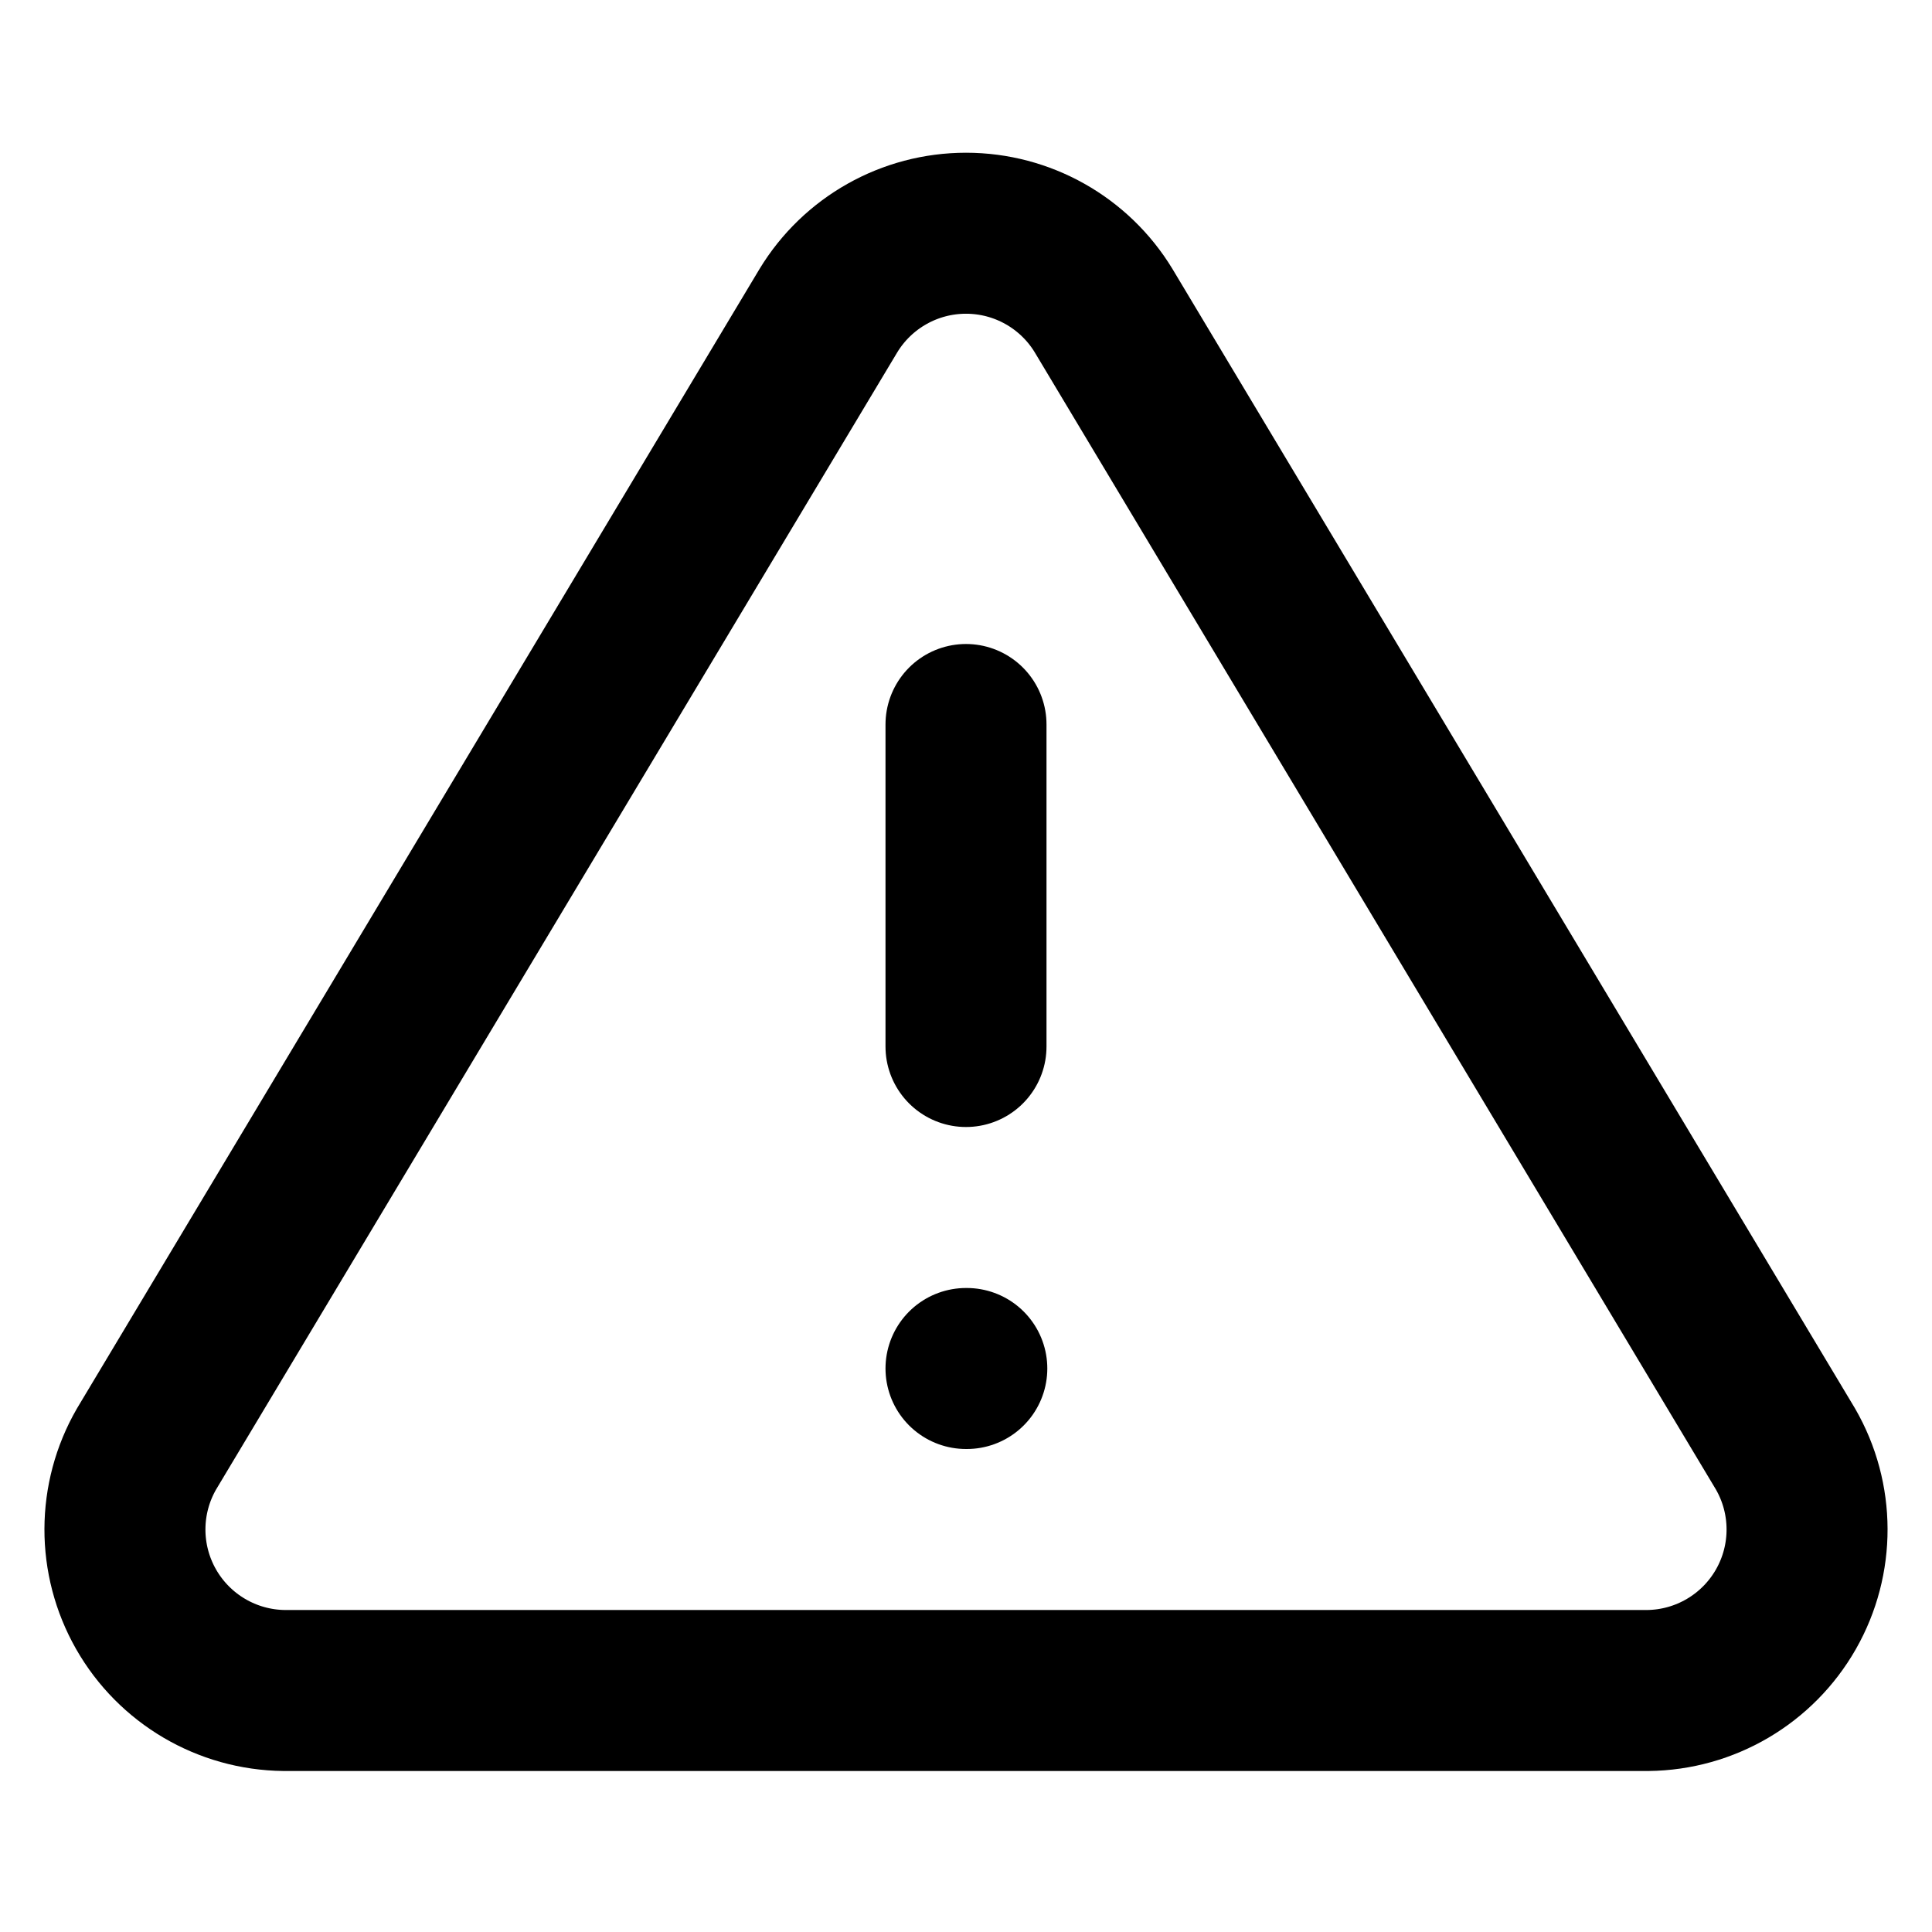
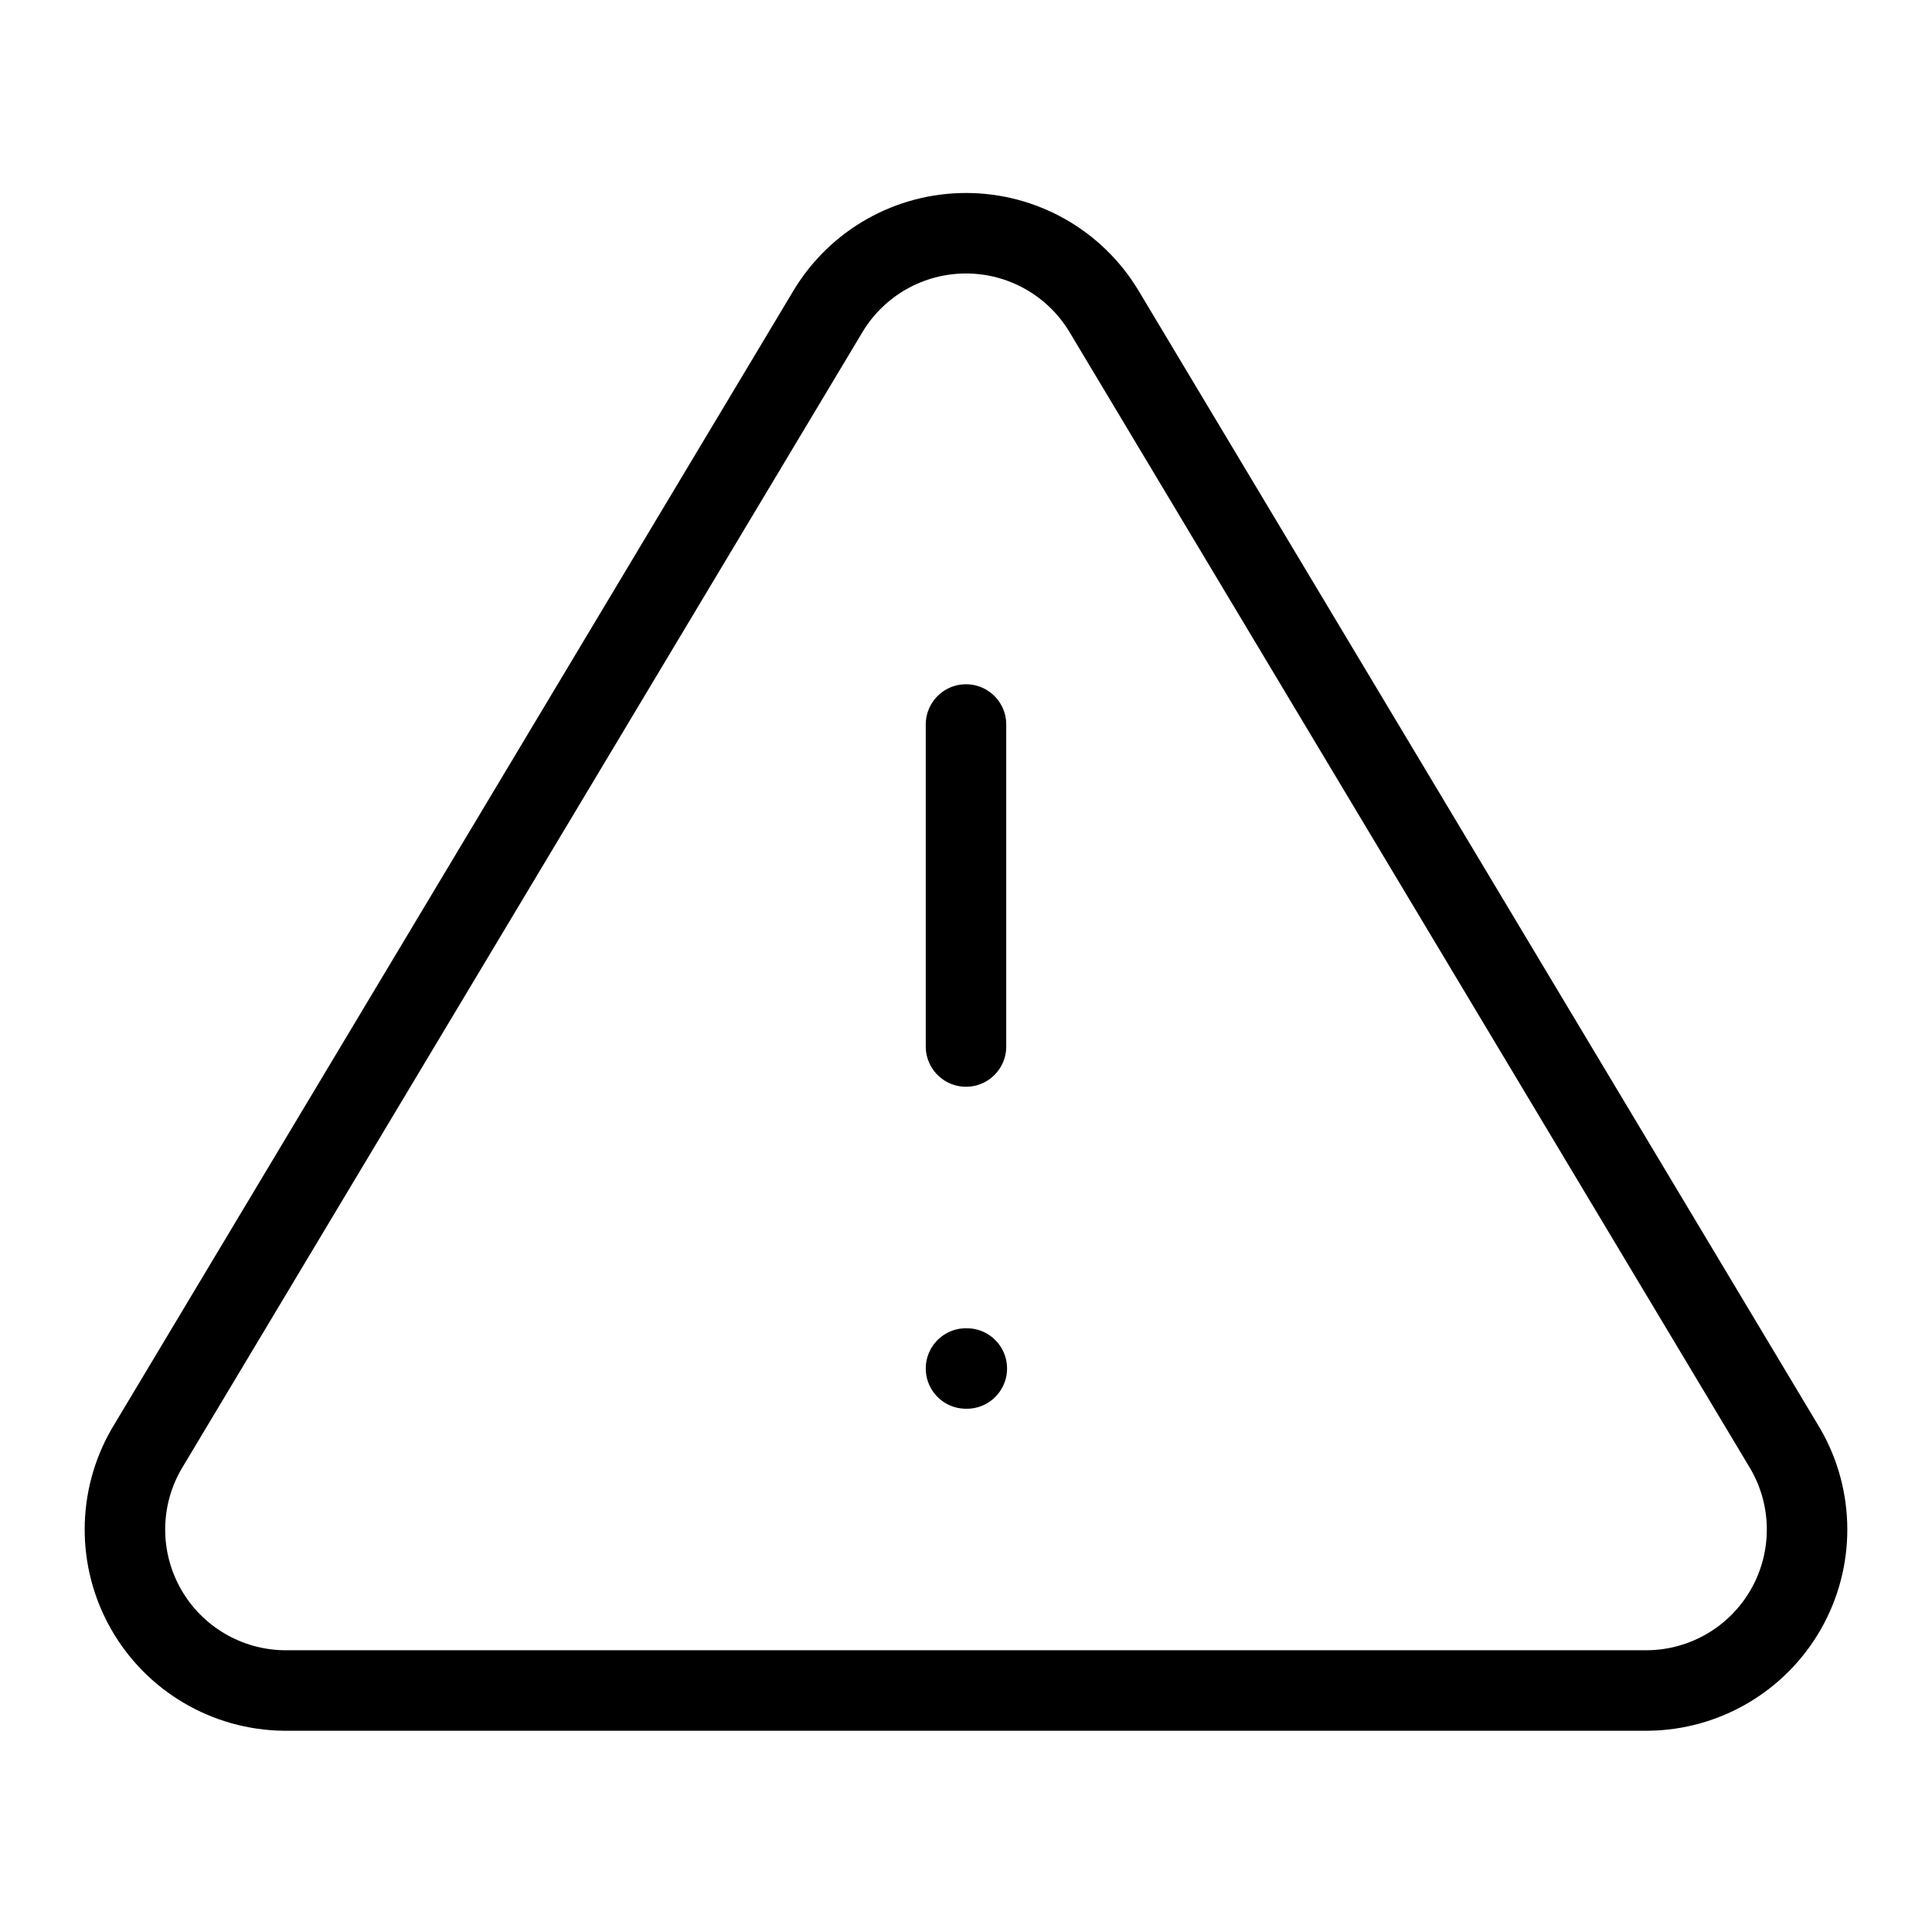
- <svg xmlns="http://www.w3.org/2000/svg" viewBox="0 0 24 24" fill="none" stroke="currentColor" stroke-width="2" stroke-linecap="round" stroke-linejoin="round">
-   <path d="M10.29 3.86L1.82 18a2 2 0 0 0 1.71 3h16.94a2 2 0 0 0 1.71-3L13.71 3.86a2 2 0 0 0-3.42 0z" />
-   <line x1="12" y1="9" x2="12" y2="13" />
-   <line x1="12" y1="17" x2="12.01" y2="17" />
+ <svg xmlns="http://www.w3.org/2000/svg" viewBox="0 0 48 48" fill="none" stroke="currentColor" stroke-width="2" stroke-linecap="round" stroke-linejoin="round">
+   <path d="M20.58 7.72L3.64 36a4 4 0 0 0 3.42 6h33.88a4 4 0 0 0 3.42-6L27.42 7.72a4 4 0 0 0-6.84 0z" />
+   <line x1="24" y1="18" x2="24" y2="26" />
+   <line x1="24" y1="34" x2="24.02" y2="34" />
</svg>
